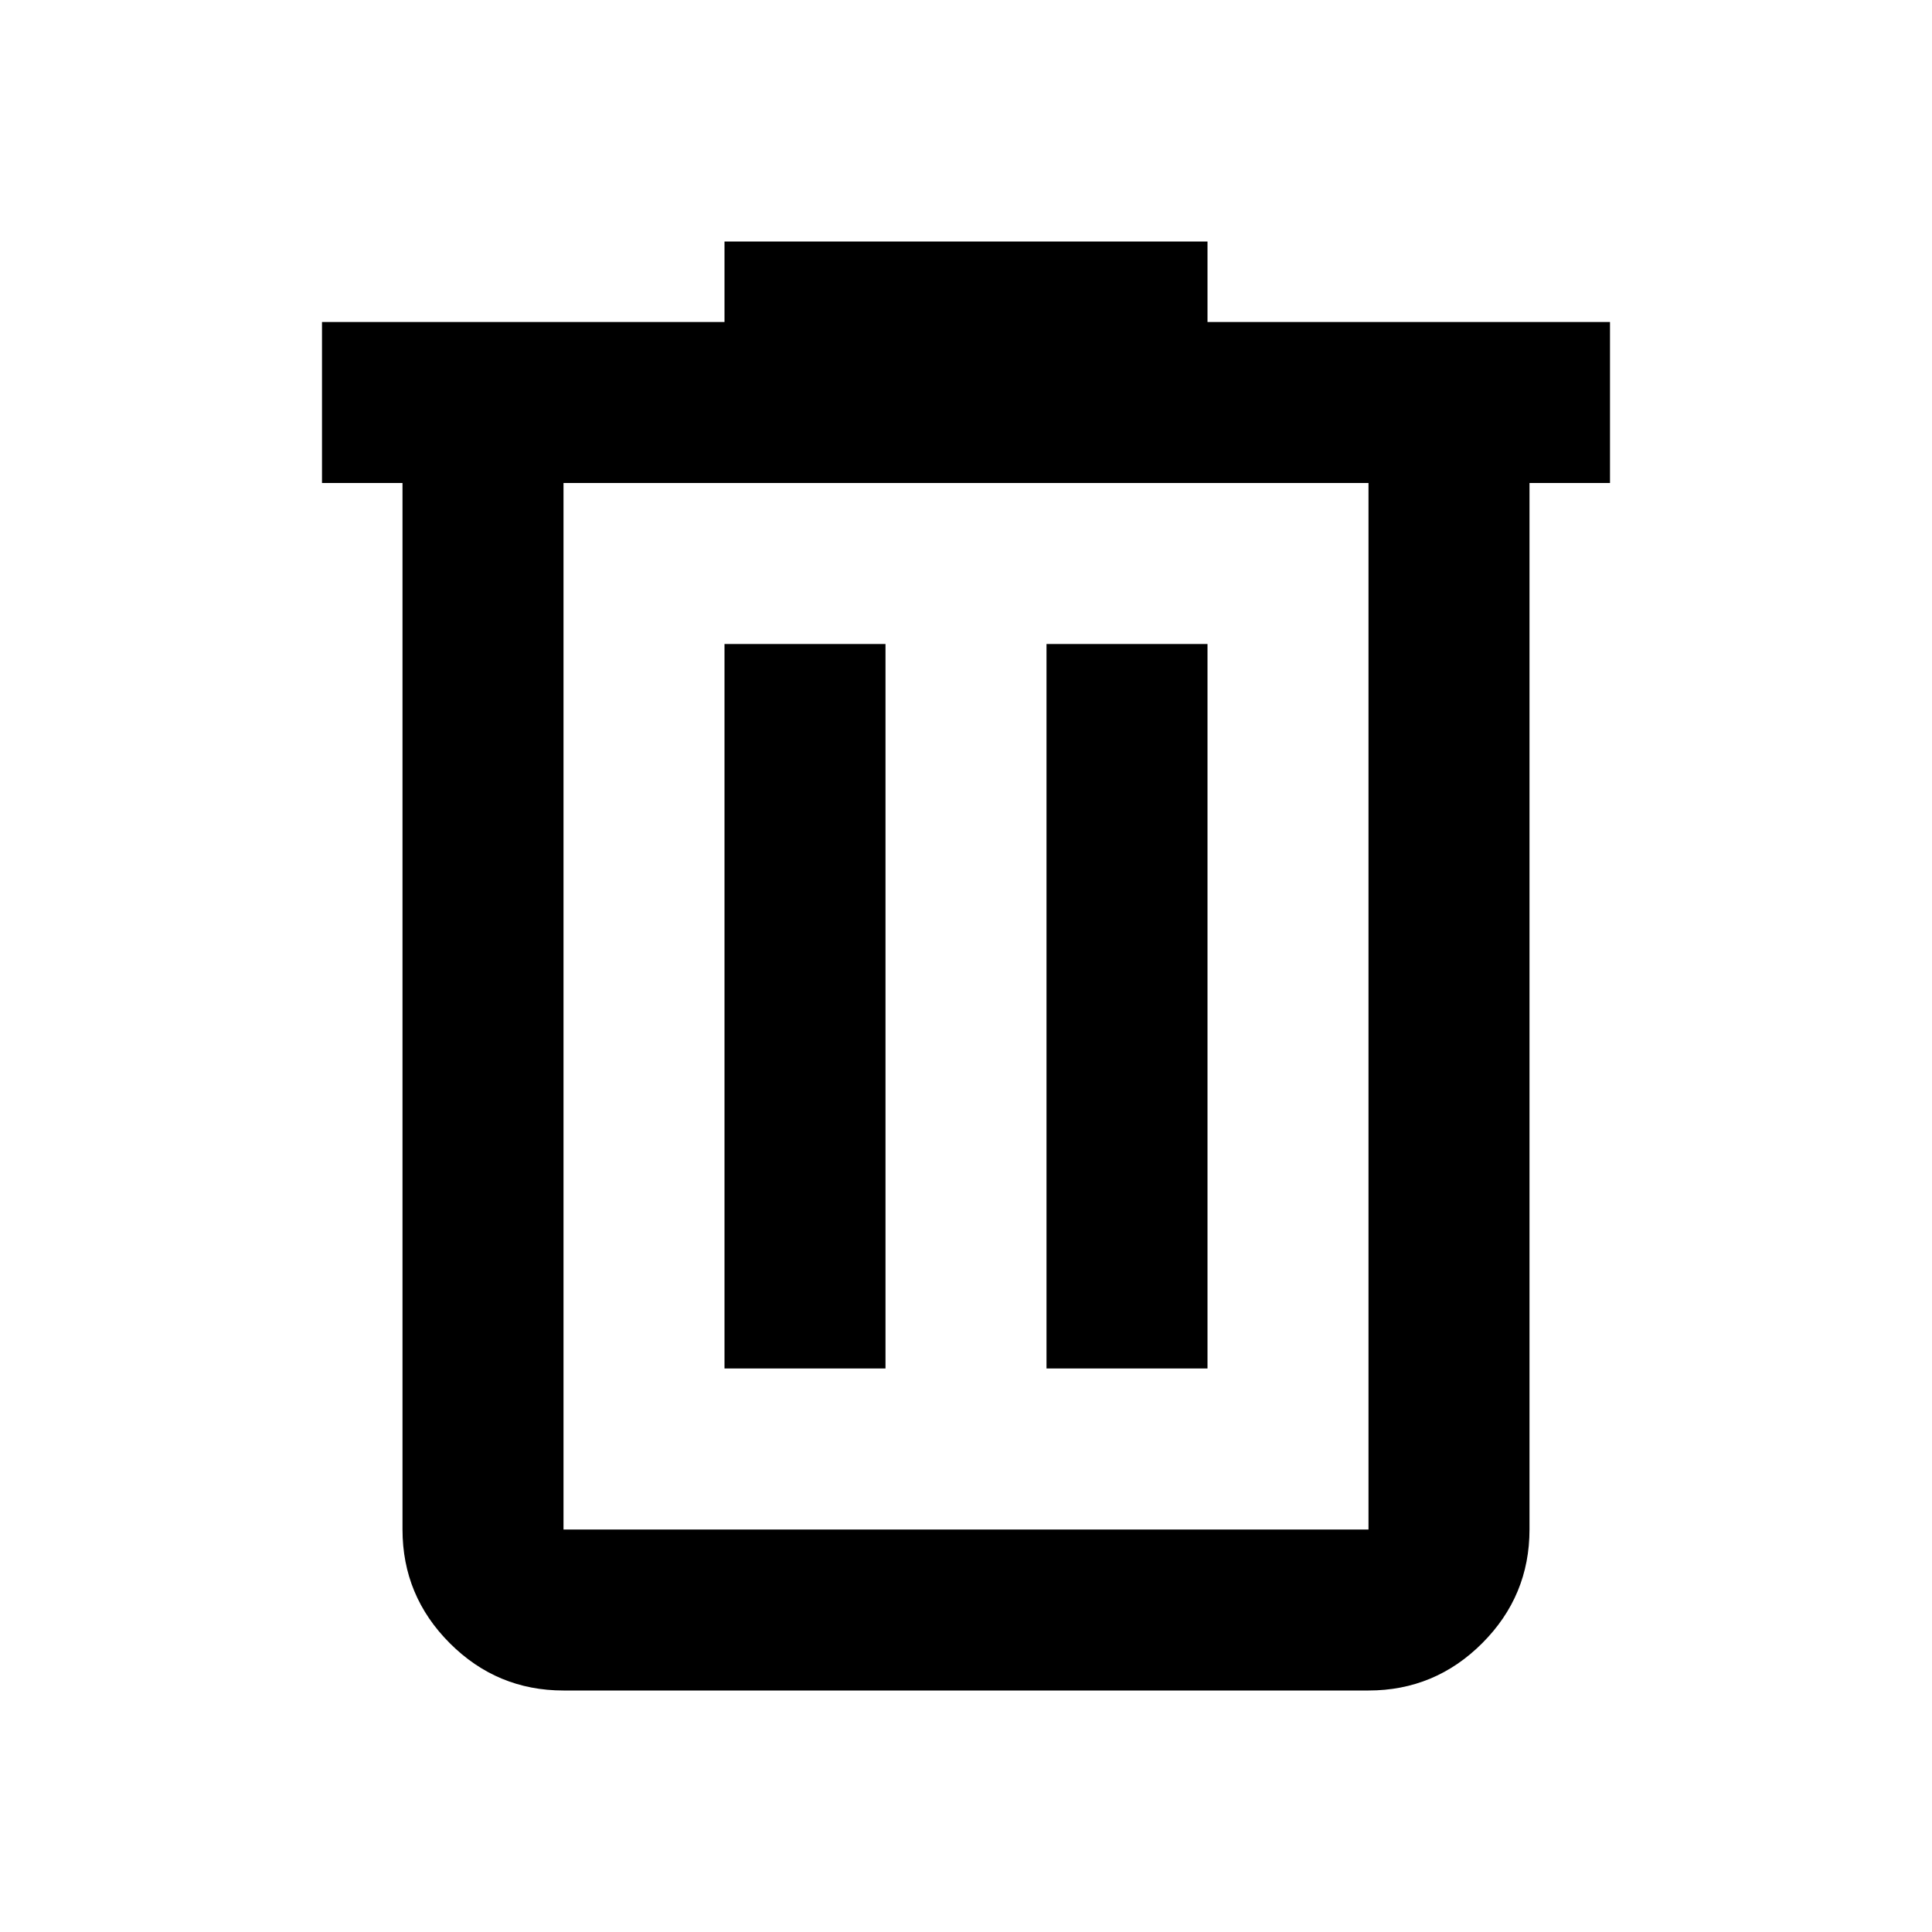
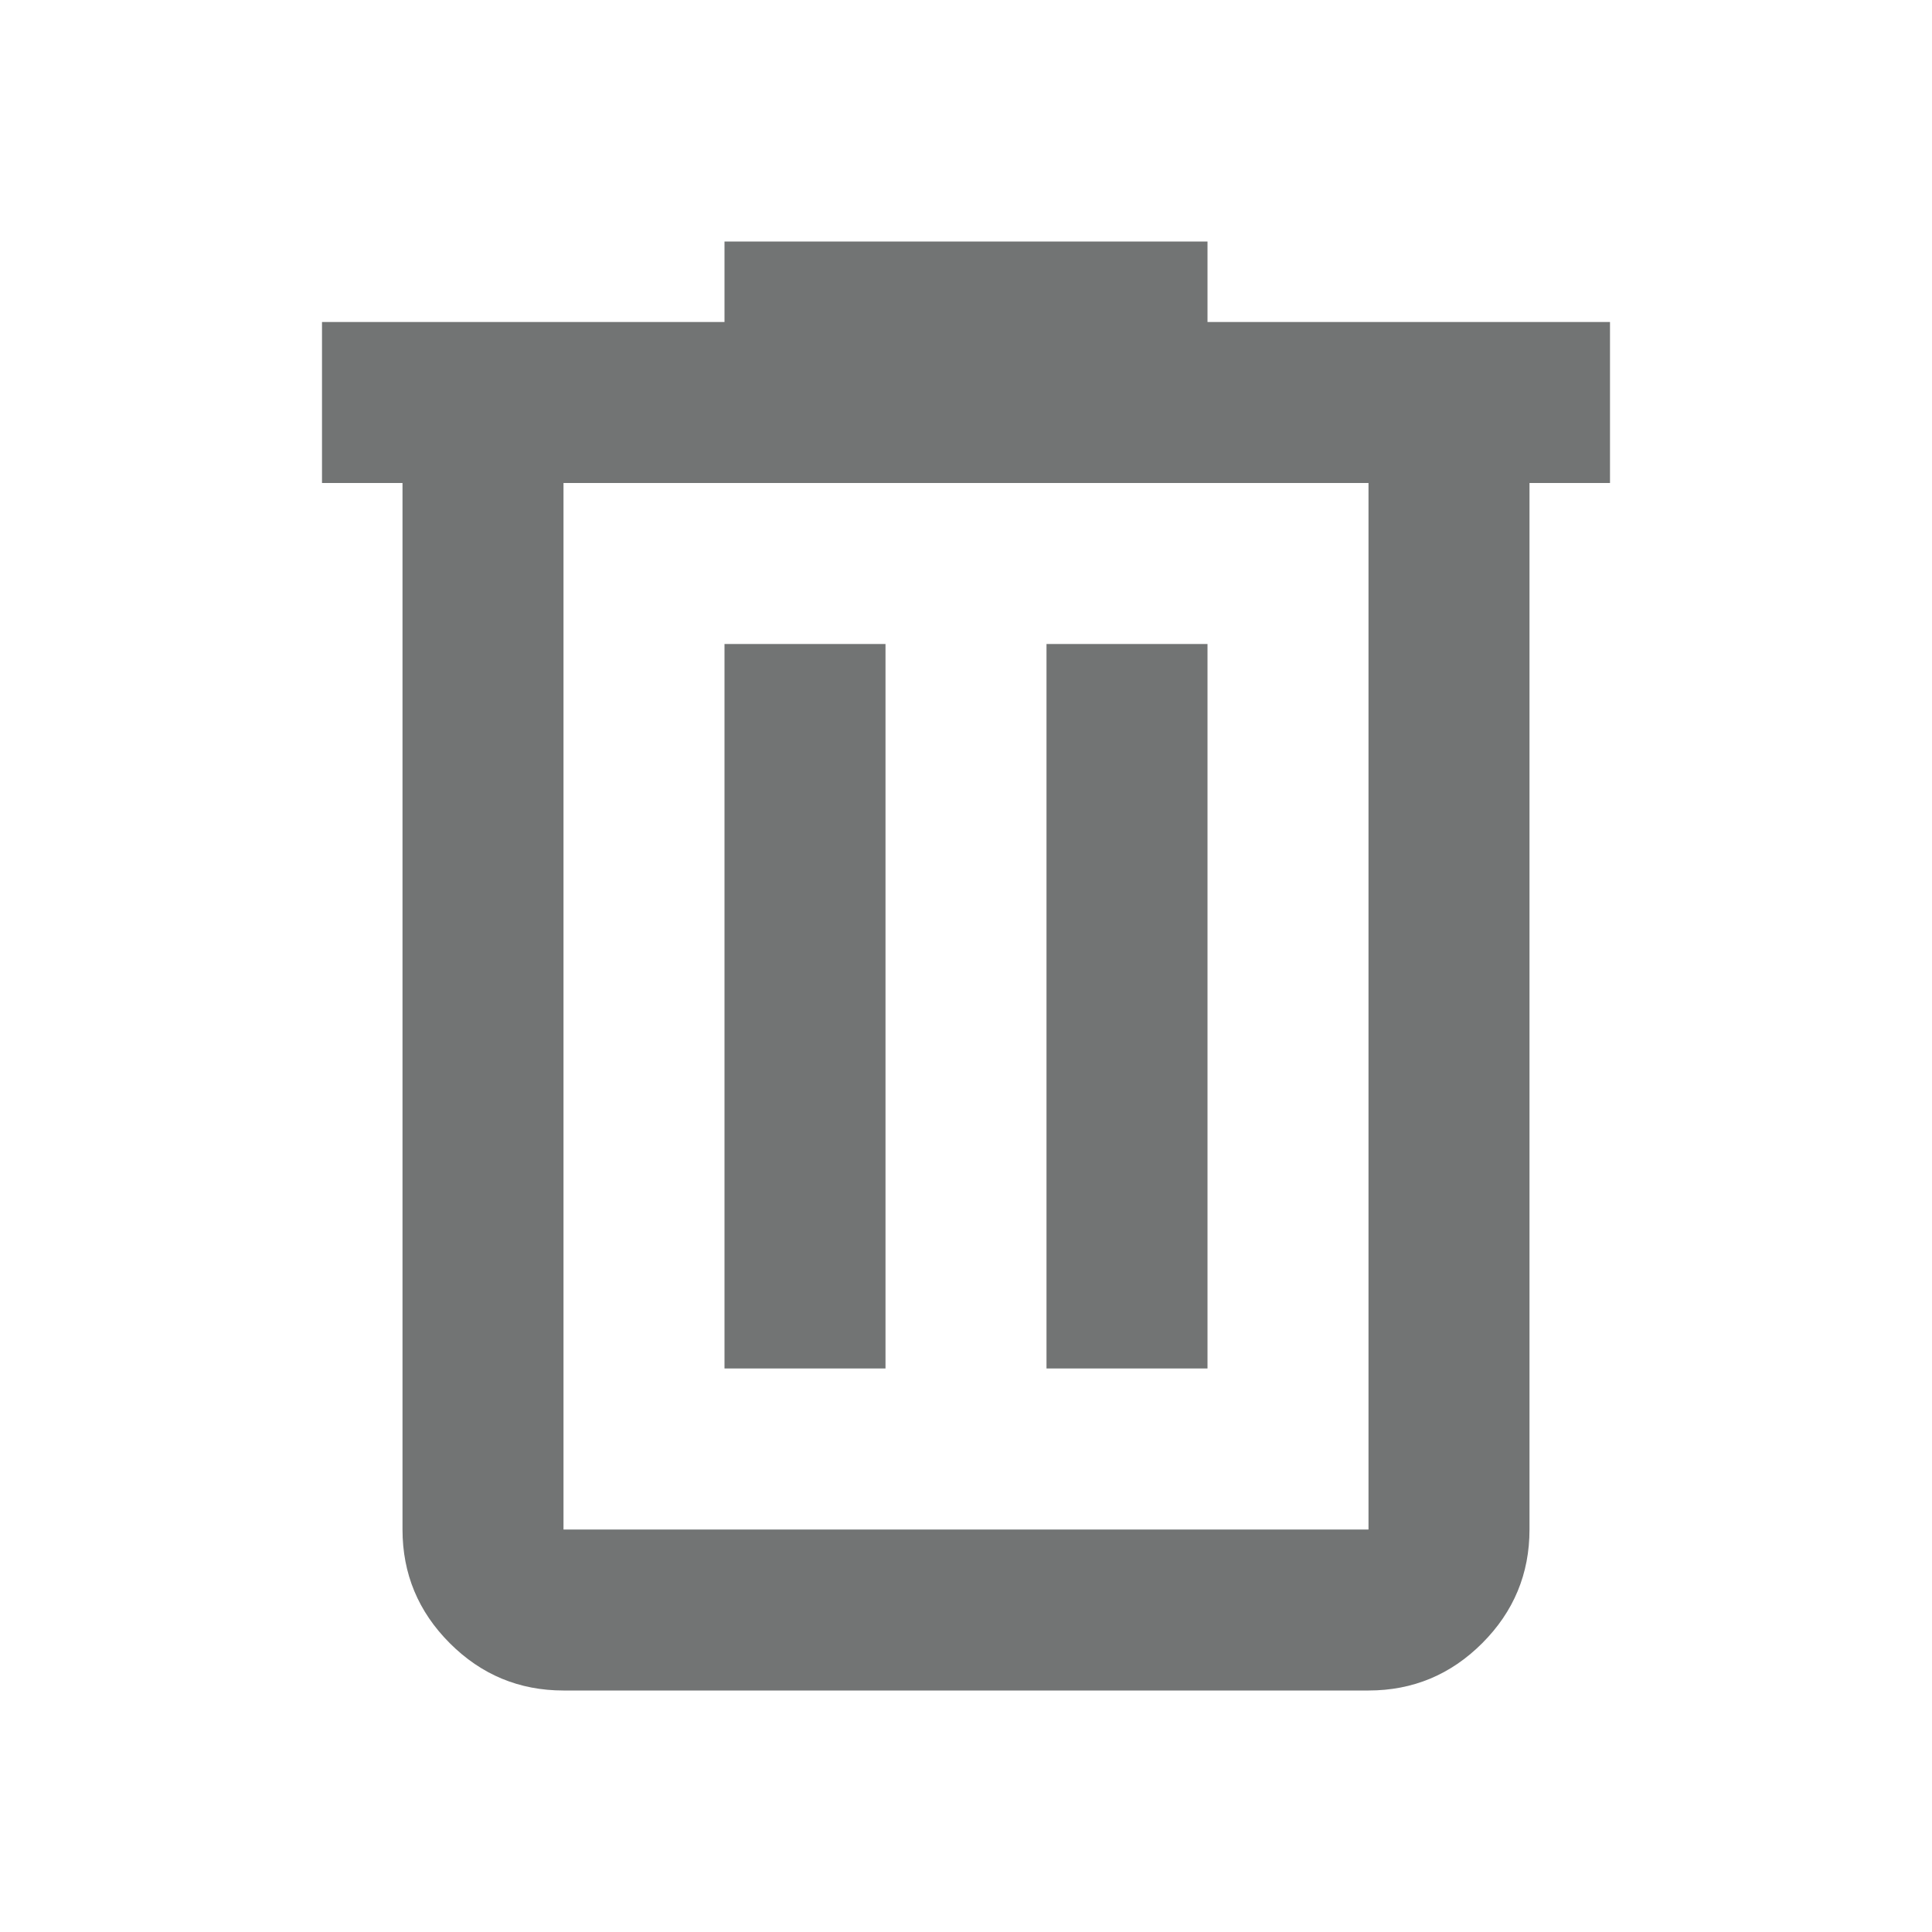
- <svg xmlns="http://www.w3.org/2000/svg" height="24" viewBox="0 -960 960 960" width="24">
+ <svg xmlns="http://www.w3.org/2000/svg" fill="#727474" height="24" viewBox="0 -960 960 960" width="24">
  <path d="M280-120q-33 0-56.5-23.5T200-200v-520h-40v-80h200v-40h240v40h200v80h-40v520q0 33-23.5 56.5T680-120H280Zm400-600H280v520h400v-520ZM360-280h80v-360h-80v360Zm160 0h80v-360h-80v360ZM280-720v520-520Z" />
</svg>
